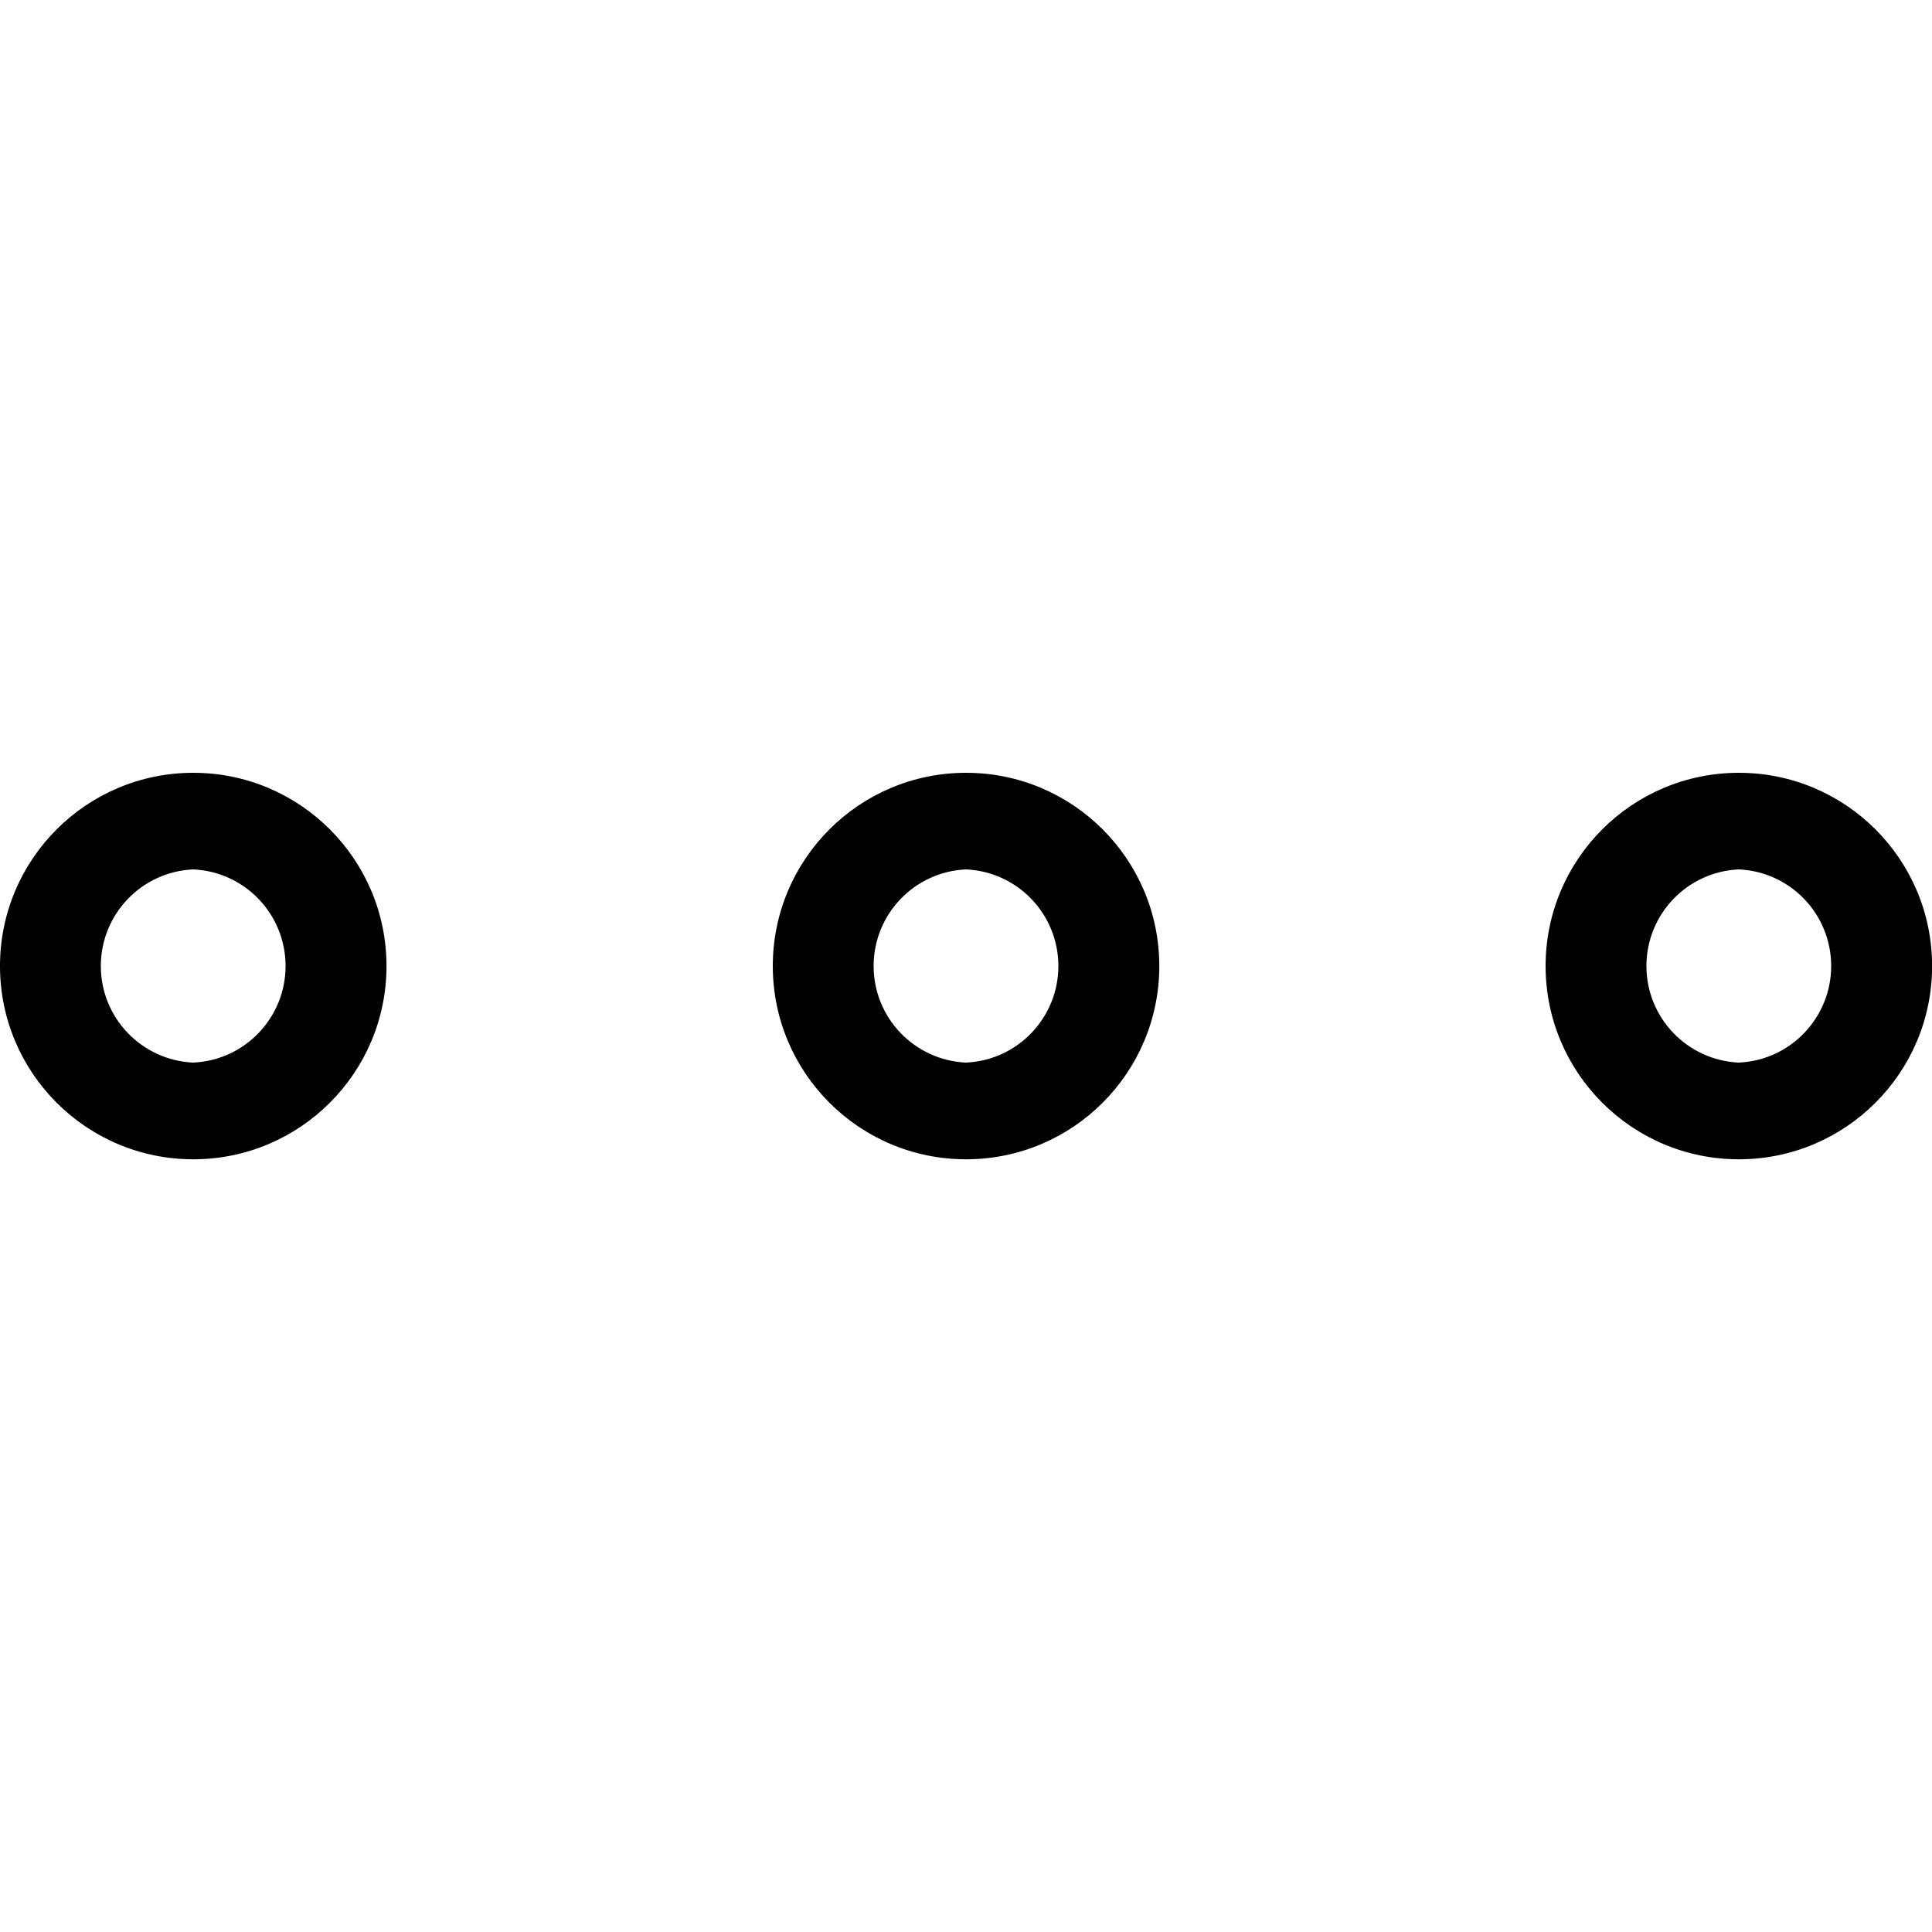
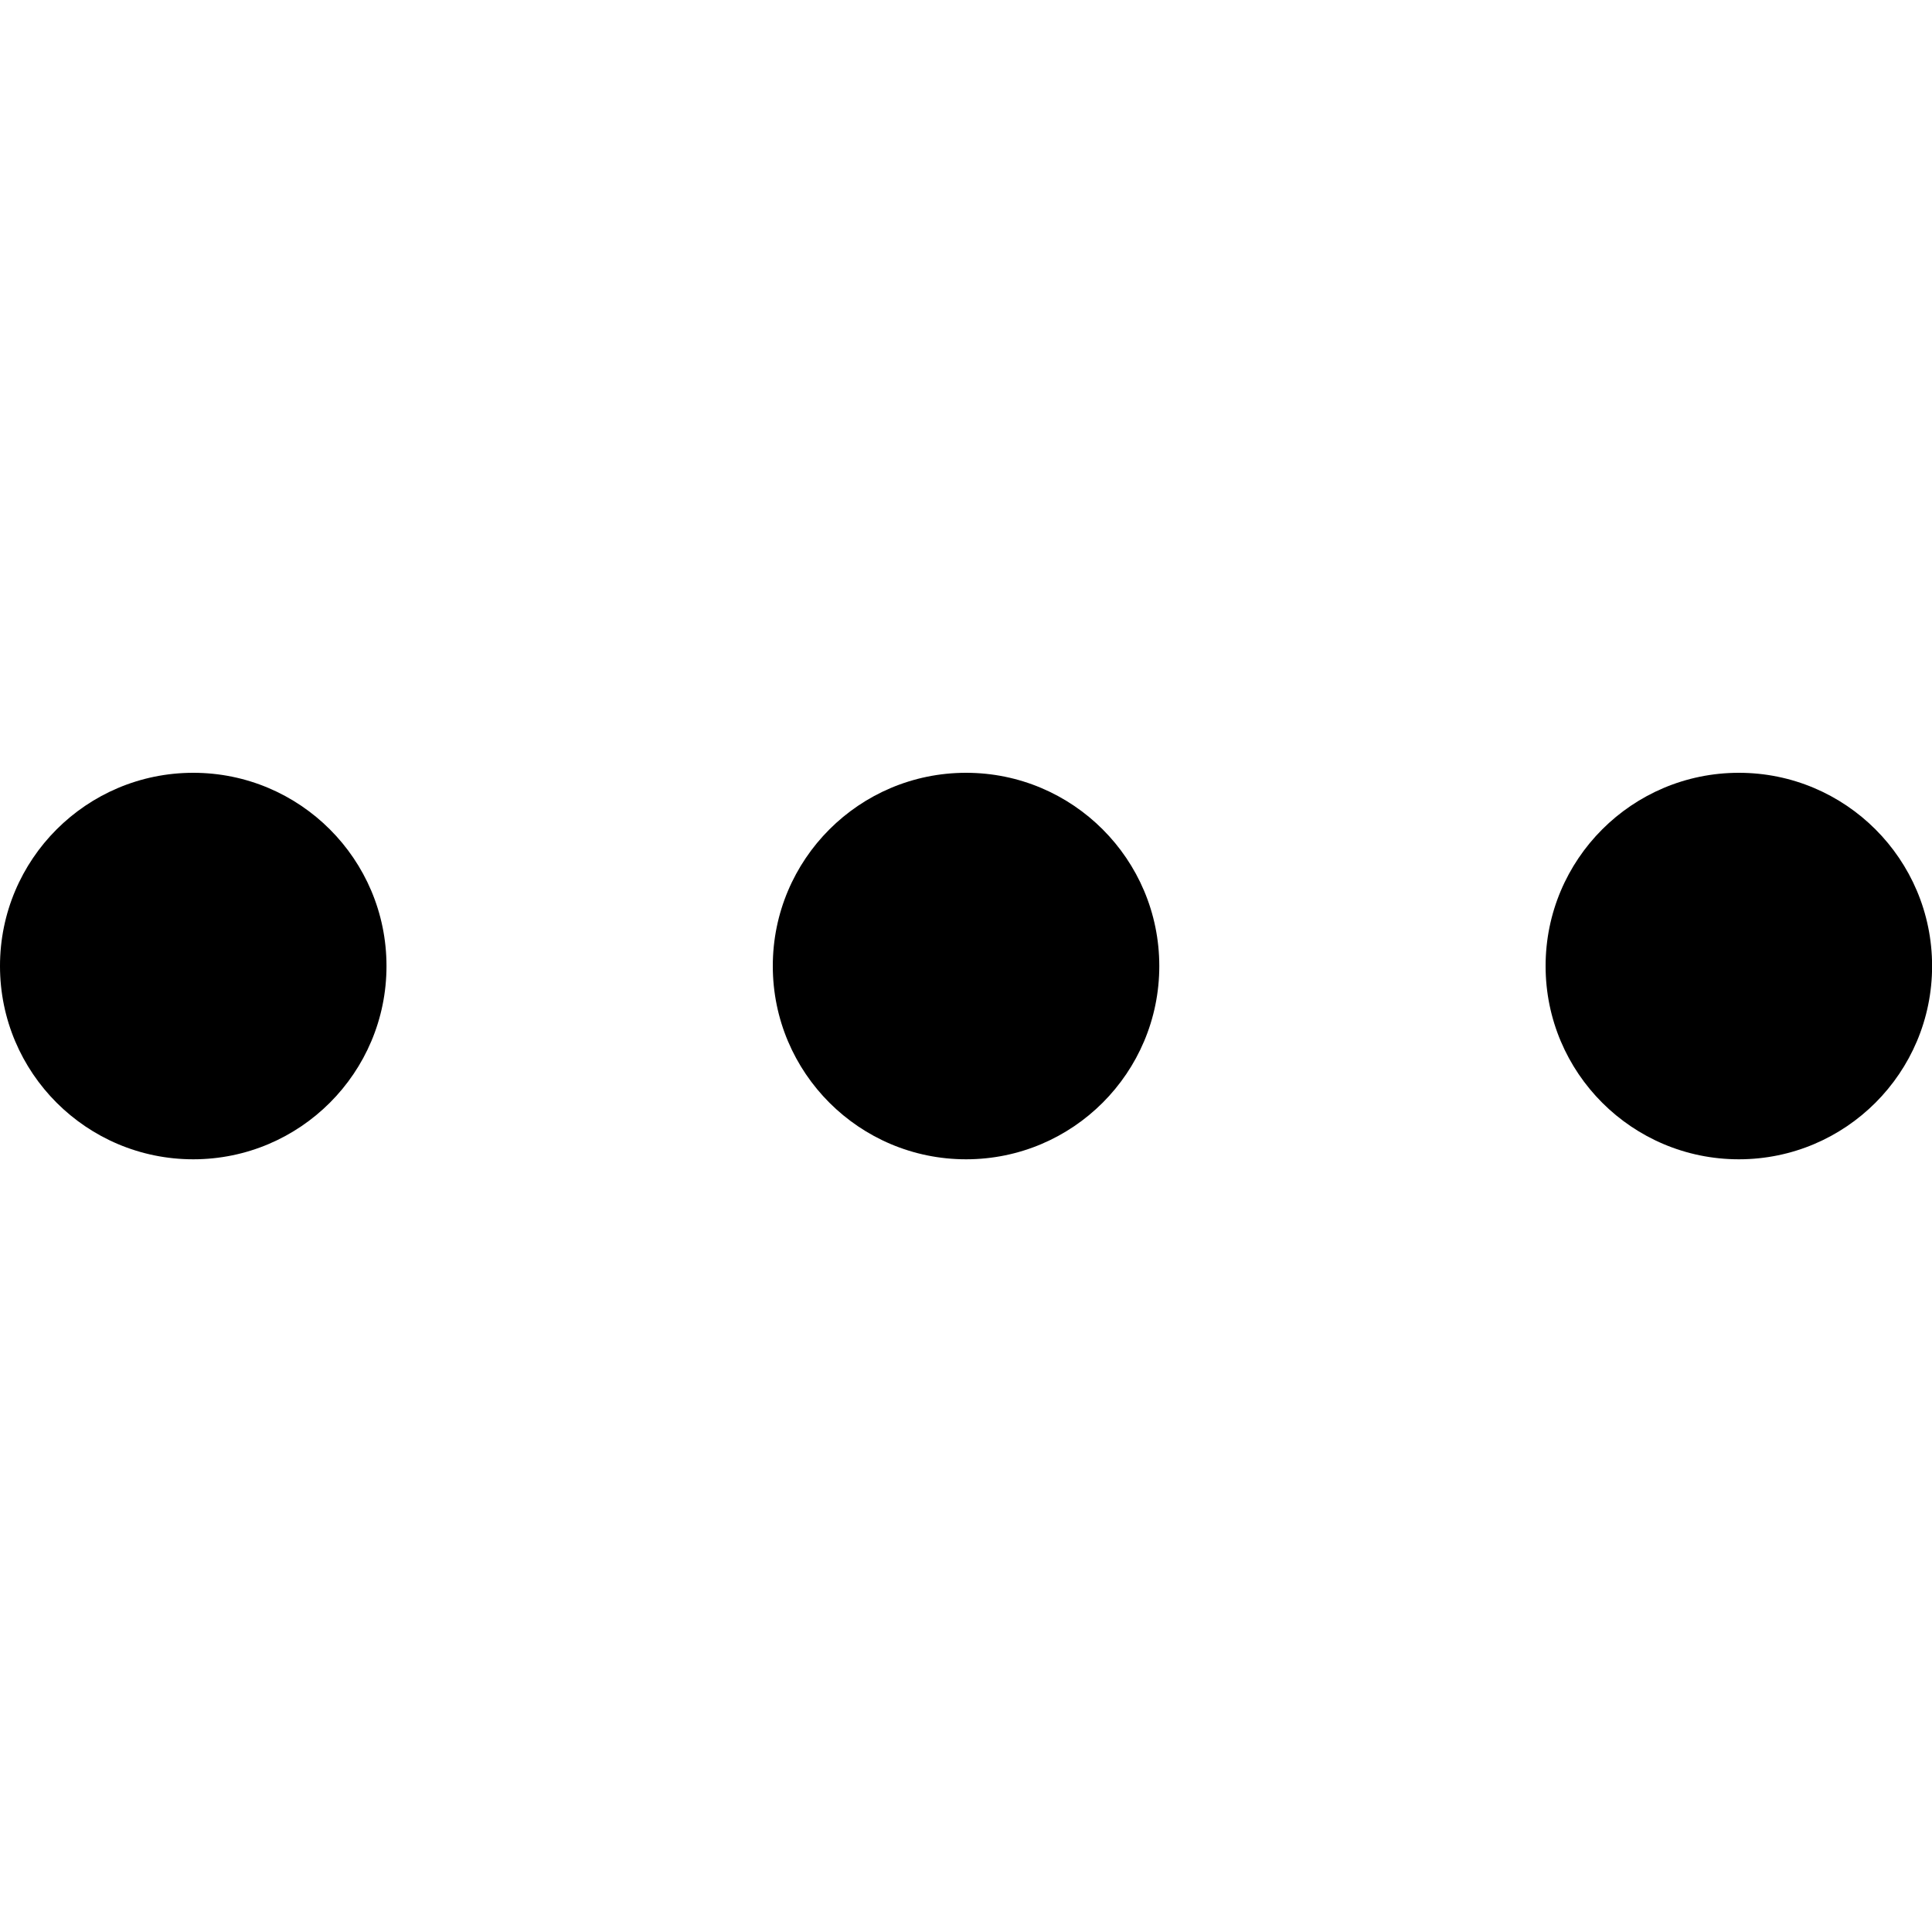
<svg xmlns="http://www.w3.org/2000/svg" width="20" height="20" viewBox="0 0 20 20">
-   <path d="M10 11a1.001 1.001 0 0 1 0-2 1.001 1.001 0 0 1 0 2m0-3a2 2 0 1 0 .001 4.001A2 2 0 0 0 10 8m8 3a1.001 1.001 0 0 1 0-2 1.001 1.001 0 0 1 0 2m0-3a2 2 0 1 0 .001 4.001A2 2 0 0 0 18 8M2 11a1.001 1.001 0 0 1 0-2 1.001 1.001 0 0 1 0 2m0-3a2 2 0 1 0 .001 4.001A2 2 0 0 0 2 8" fill-rule="evenodd" />
+   <path d="M10 8a2 2 0 1 0 .001 4.001A2 2 0 0 0 10 8m8 0a2 2 0 1 0 .001 4.001A2 2 0 0 0 18 8M2 8a2 2 0 1 0 .001 4.001A2 2 0 0 0 2 8" fill-rule="evenodd" />
</svg>
